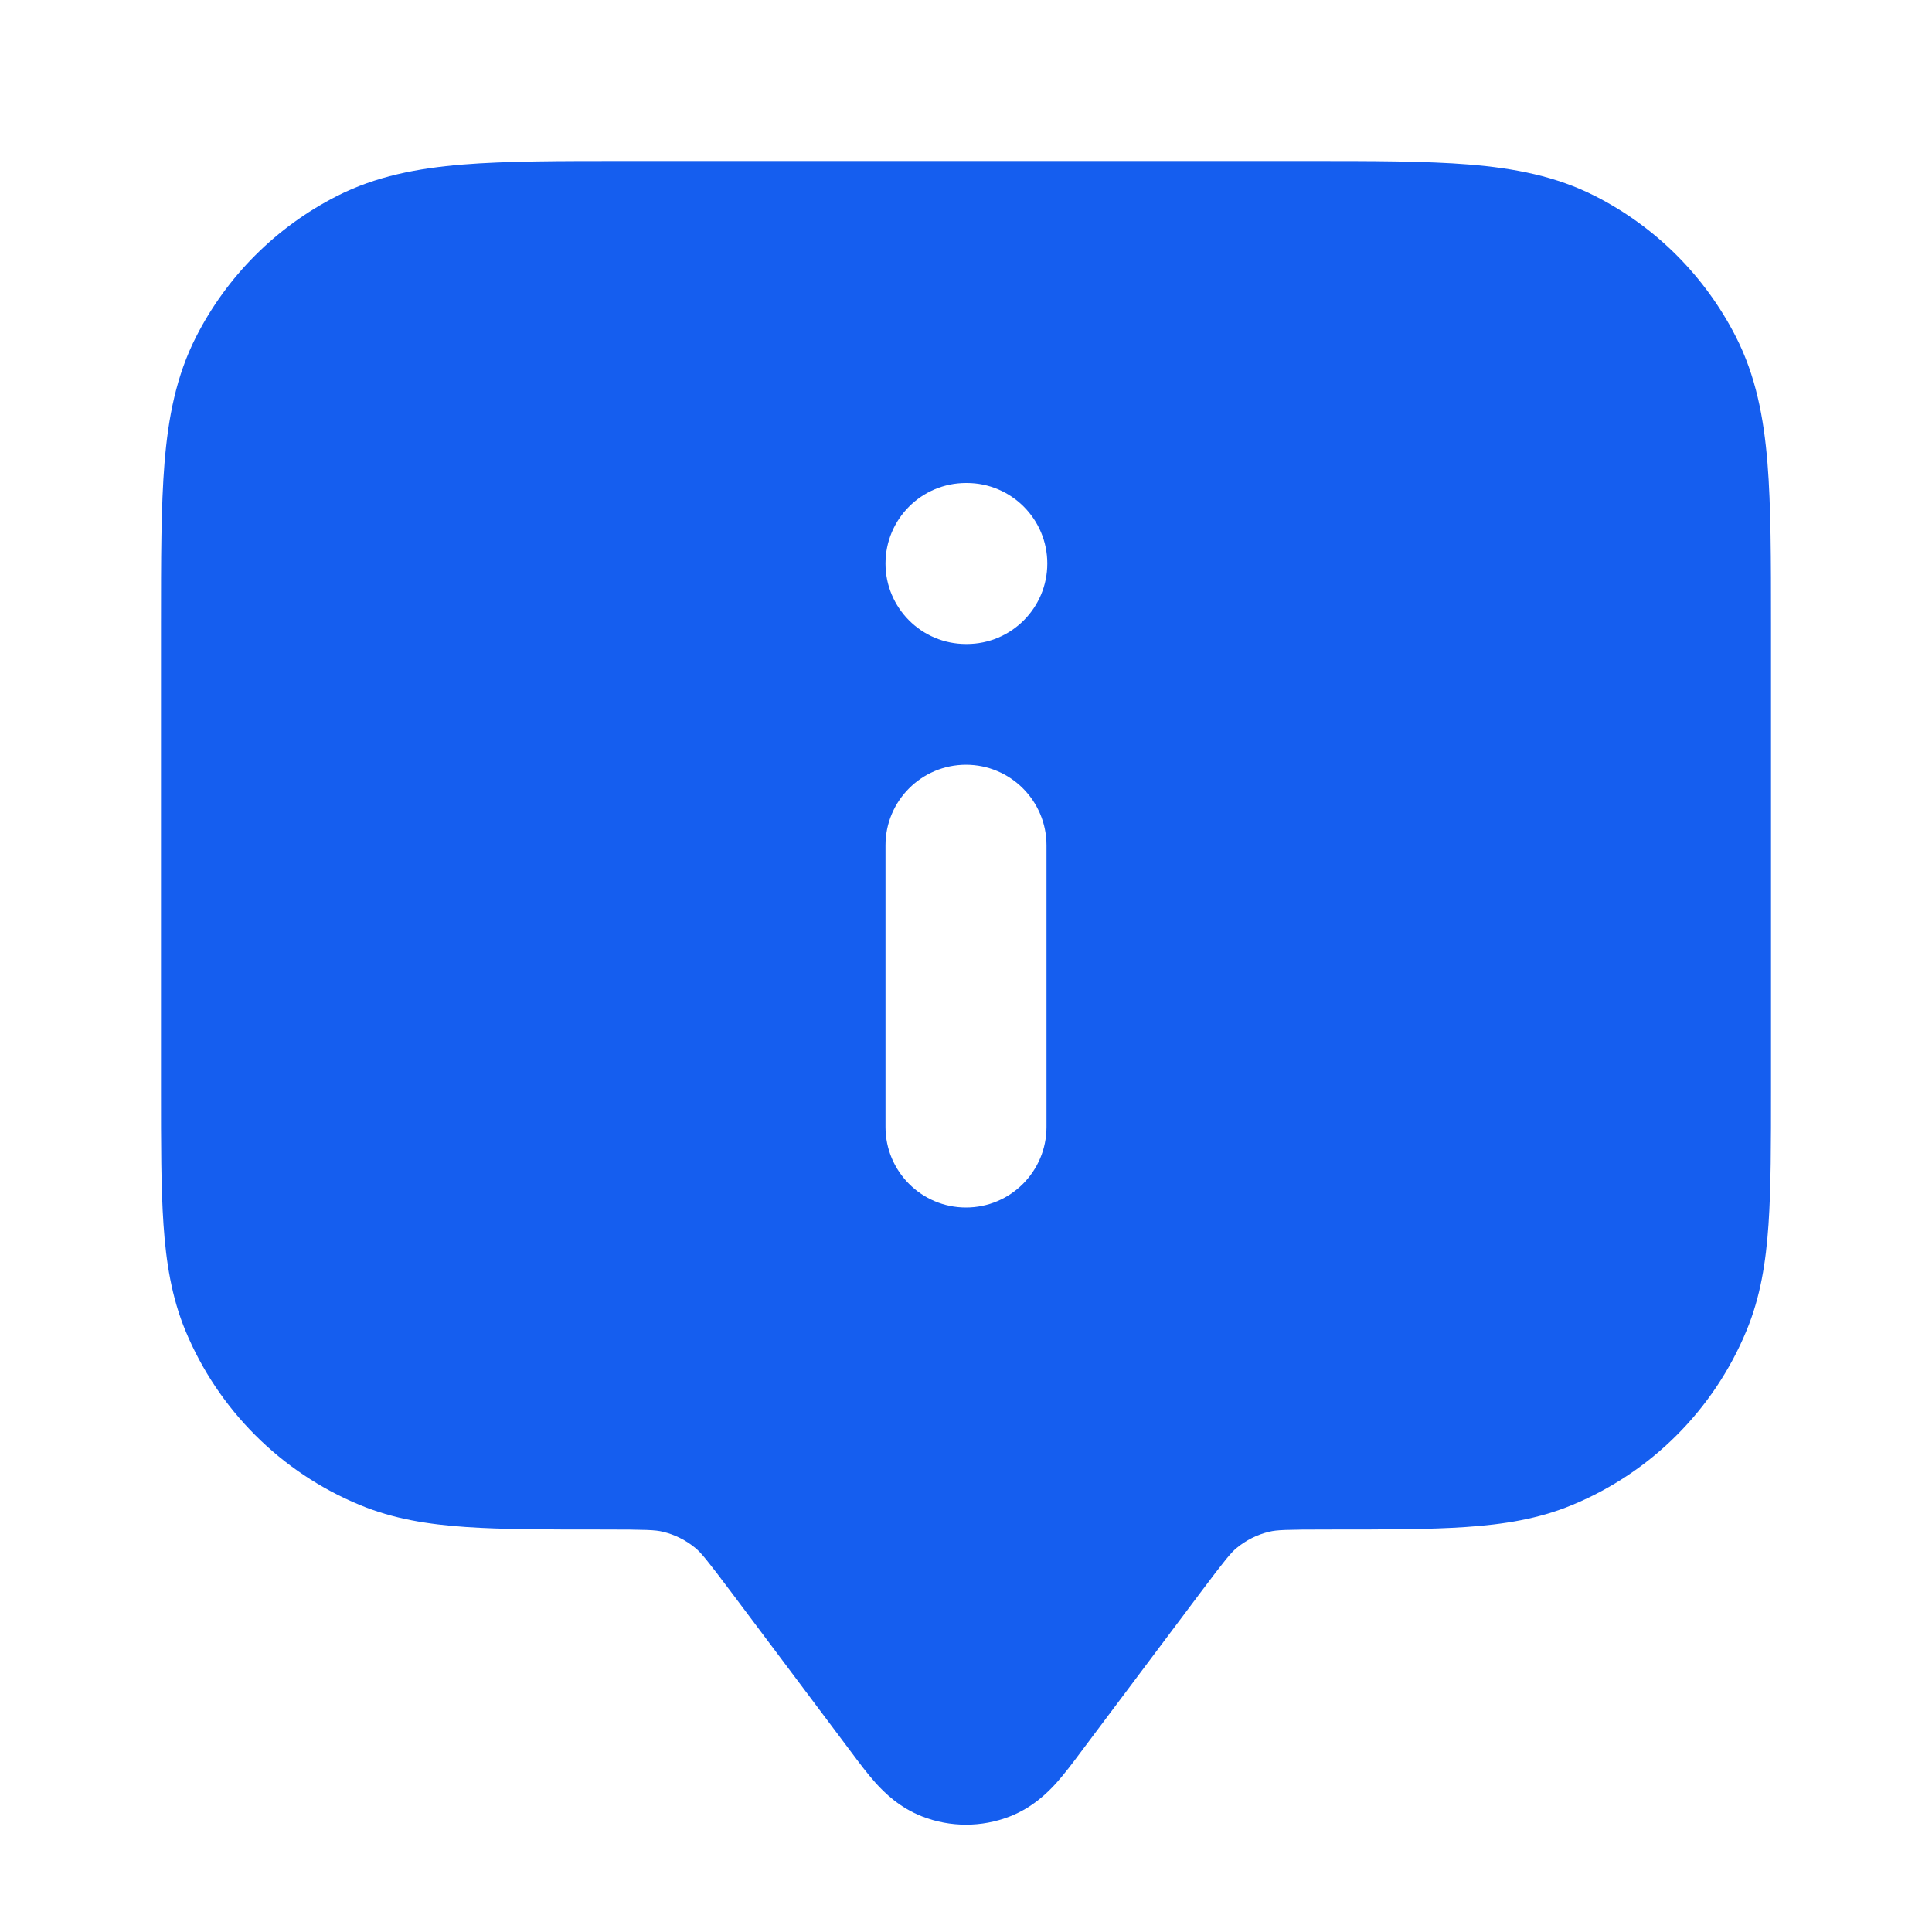
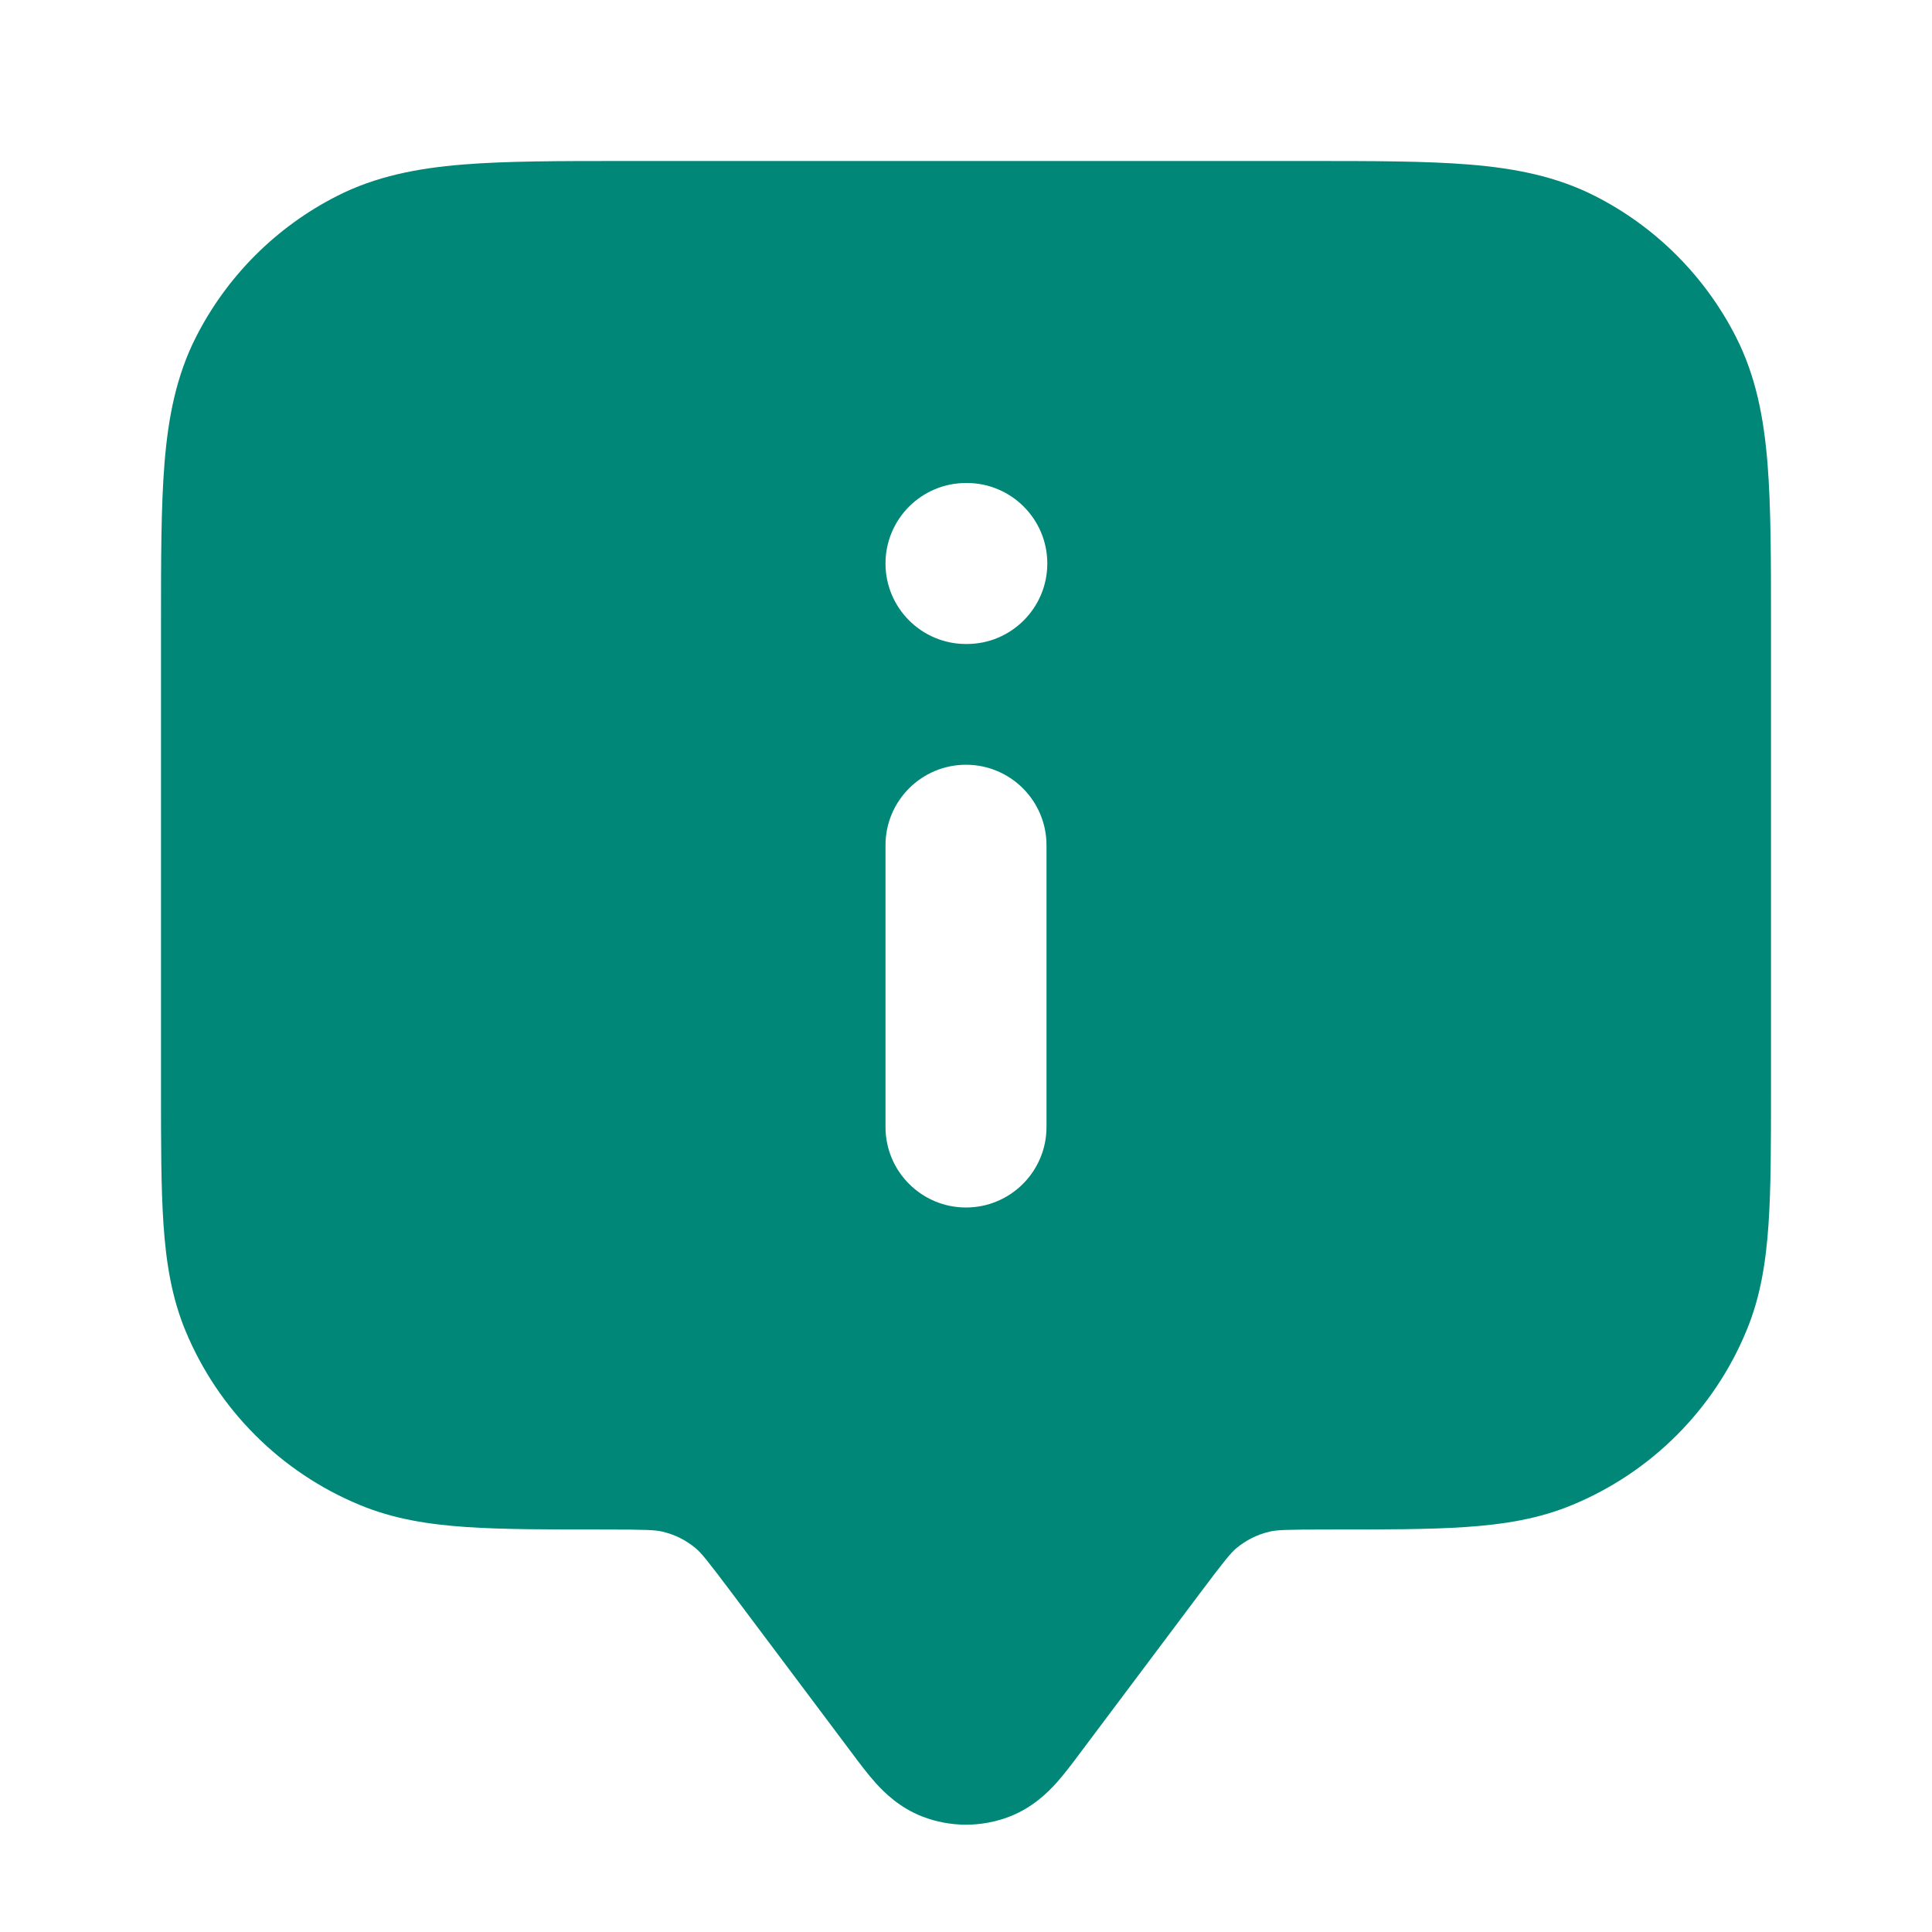
<svg xmlns="http://www.w3.org/2000/svg" width="24" height="24" viewBox="0 0 24 24" fill="none">
-   <path fill-rule="evenodd" clip-rule="evenodd" d="M16.241 2H7.759C6.954 2 6.289 2 5.748 2.044C5.186 2.09 4.669 2.189 4.184 2.436C3.431 2.819 2.819 3.431 2.436 4.184C2.189 4.669 2.09 5.186 2.044 5.748C2 6.289 2 6.954 2 7.759V13.534C2 14.204 2 14.757 2.031 15.21C2.063 15.679 2.131 16.113 2.304 16.531C2.71 17.511 3.489 18.29 4.469 18.695C4.887 18.869 5.321 18.937 5.79 18.969C6.243 19 6.796 19 7.466 19H7.5C8.037 19 8.143 19.006 8.23 19.027C8.381 19.062 8.522 19.133 8.641 19.232C8.709 19.289 8.778 19.371 9.1 19.8L10.577 21.769C10.67 21.894 10.776 22.035 10.877 22.148C10.989 22.272 11.176 22.456 11.456 22.565C11.806 22.701 12.194 22.701 12.544 22.565C12.824 22.456 13.011 22.272 13.123 22.148C13.224 22.035 13.33 21.894 13.423 21.769L14.9 19.8C15.222 19.371 15.291 19.289 15.359 19.232C15.478 19.133 15.619 19.062 15.77 19.027C15.857 19.006 15.963 19 16.5 19H16.534C17.204 19 17.757 19 18.209 18.969C18.679 18.937 19.113 18.869 19.531 18.695C20.511 18.29 21.29 17.511 21.695 16.531C21.869 16.113 21.937 15.679 21.969 15.21C22 14.757 22 14.204 22 13.534V7.759C22 6.954 22 6.289 21.956 5.748C21.91 5.186 21.811 4.669 21.564 4.184C21.18 3.431 20.569 2.819 19.816 2.436C19.331 2.189 18.814 2.09 18.252 2.044C17.711 2 17.046 2 16.241 2ZM12 6C11.448 6 11 6.448 11 7C11 7.552 11.448 8 12 8H12.01C12.562 8 13.01 7.552 13.01 7C13.01 6.448 12.562 6 12.01 6H12ZM13 10.5C13 9.948 12.552 9.5 12 9.5C11.448 9.5 11 9.948 11 10.5V14C11 14.552 11.448 15 12 15C12.552 15 13 14.552 13 14V10.5Z" fill="#155EEF" />
+   <path fill-rule="evenodd" clip-rule="evenodd" d="M16.241 2H7.759C6.954 2 6.289 2 5.748 2.044C5.186 2.09 4.669 2.189 4.184 2.436C3.431 2.819 2.819 3.431 2.436 4.184C2.189 4.669 2.09 5.186 2.044 5.748C2 6.289 2 6.954 2 7.759V13.534C2 14.204 2 14.757 2.031 15.21C2.063 15.679 2.131 16.113 2.304 16.531C2.71 17.511 3.489 18.29 4.469 18.695C4.887 18.869 5.321 18.937 5.79 18.969C6.243 19 6.796 19 7.466 19H7.5C8.037 19 8.143 19.006 8.23 19.027C8.381 19.062 8.522 19.133 8.641 19.232C8.709 19.289 8.778 19.371 9.1 19.8L10.577 21.769C10.67 21.894 10.776 22.035 10.877 22.148C10.989 22.272 11.176 22.456 11.456 22.565C11.806 22.701 12.194 22.701 12.544 22.565C12.824 22.456 13.011 22.272 13.123 22.148C13.224 22.035 13.33 21.894 13.423 21.769L14.9 19.8C15.222 19.371 15.291 19.289 15.359 19.232C15.478 19.133 15.619 19.062 15.77 19.027C15.857 19.006 15.963 19 16.5 19H16.534C17.204 19 17.757 19 18.209 18.969C18.679 18.937 19.113 18.869 19.531 18.695C20.511 18.29 21.29 17.511 21.695 16.531C21.869 16.113 21.937 15.679 21.969 15.21C22 14.757 22 14.204 22 13.534V7.759C22 6.954 22 6.289 21.956 5.748C21.91 5.186 21.811 4.669 21.564 4.184C21.18 3.431 20.569 2.819 19.816 2.436C19.331 2.189 18.814 2.09 18.252 2.044C17.711 2 17.046 2 16.241 2ZM12 6C11.448 6 11 6.448 11 7C11 7.552 11.448 8 12 8H12.01C12.562 8 13.01 7.552 13.01 7C13.01 6.448 12.562 6 12.01 6H12ZM13 10.5C13 9.948 12.552 9.5 12 9.5C11.448 9.5 11 9.948 11 10.5V14C11 14.552 11.448 15 12 15C12.552 15 13 14.552 13 14V10.5Z" fill="#008778" />
</svg>
